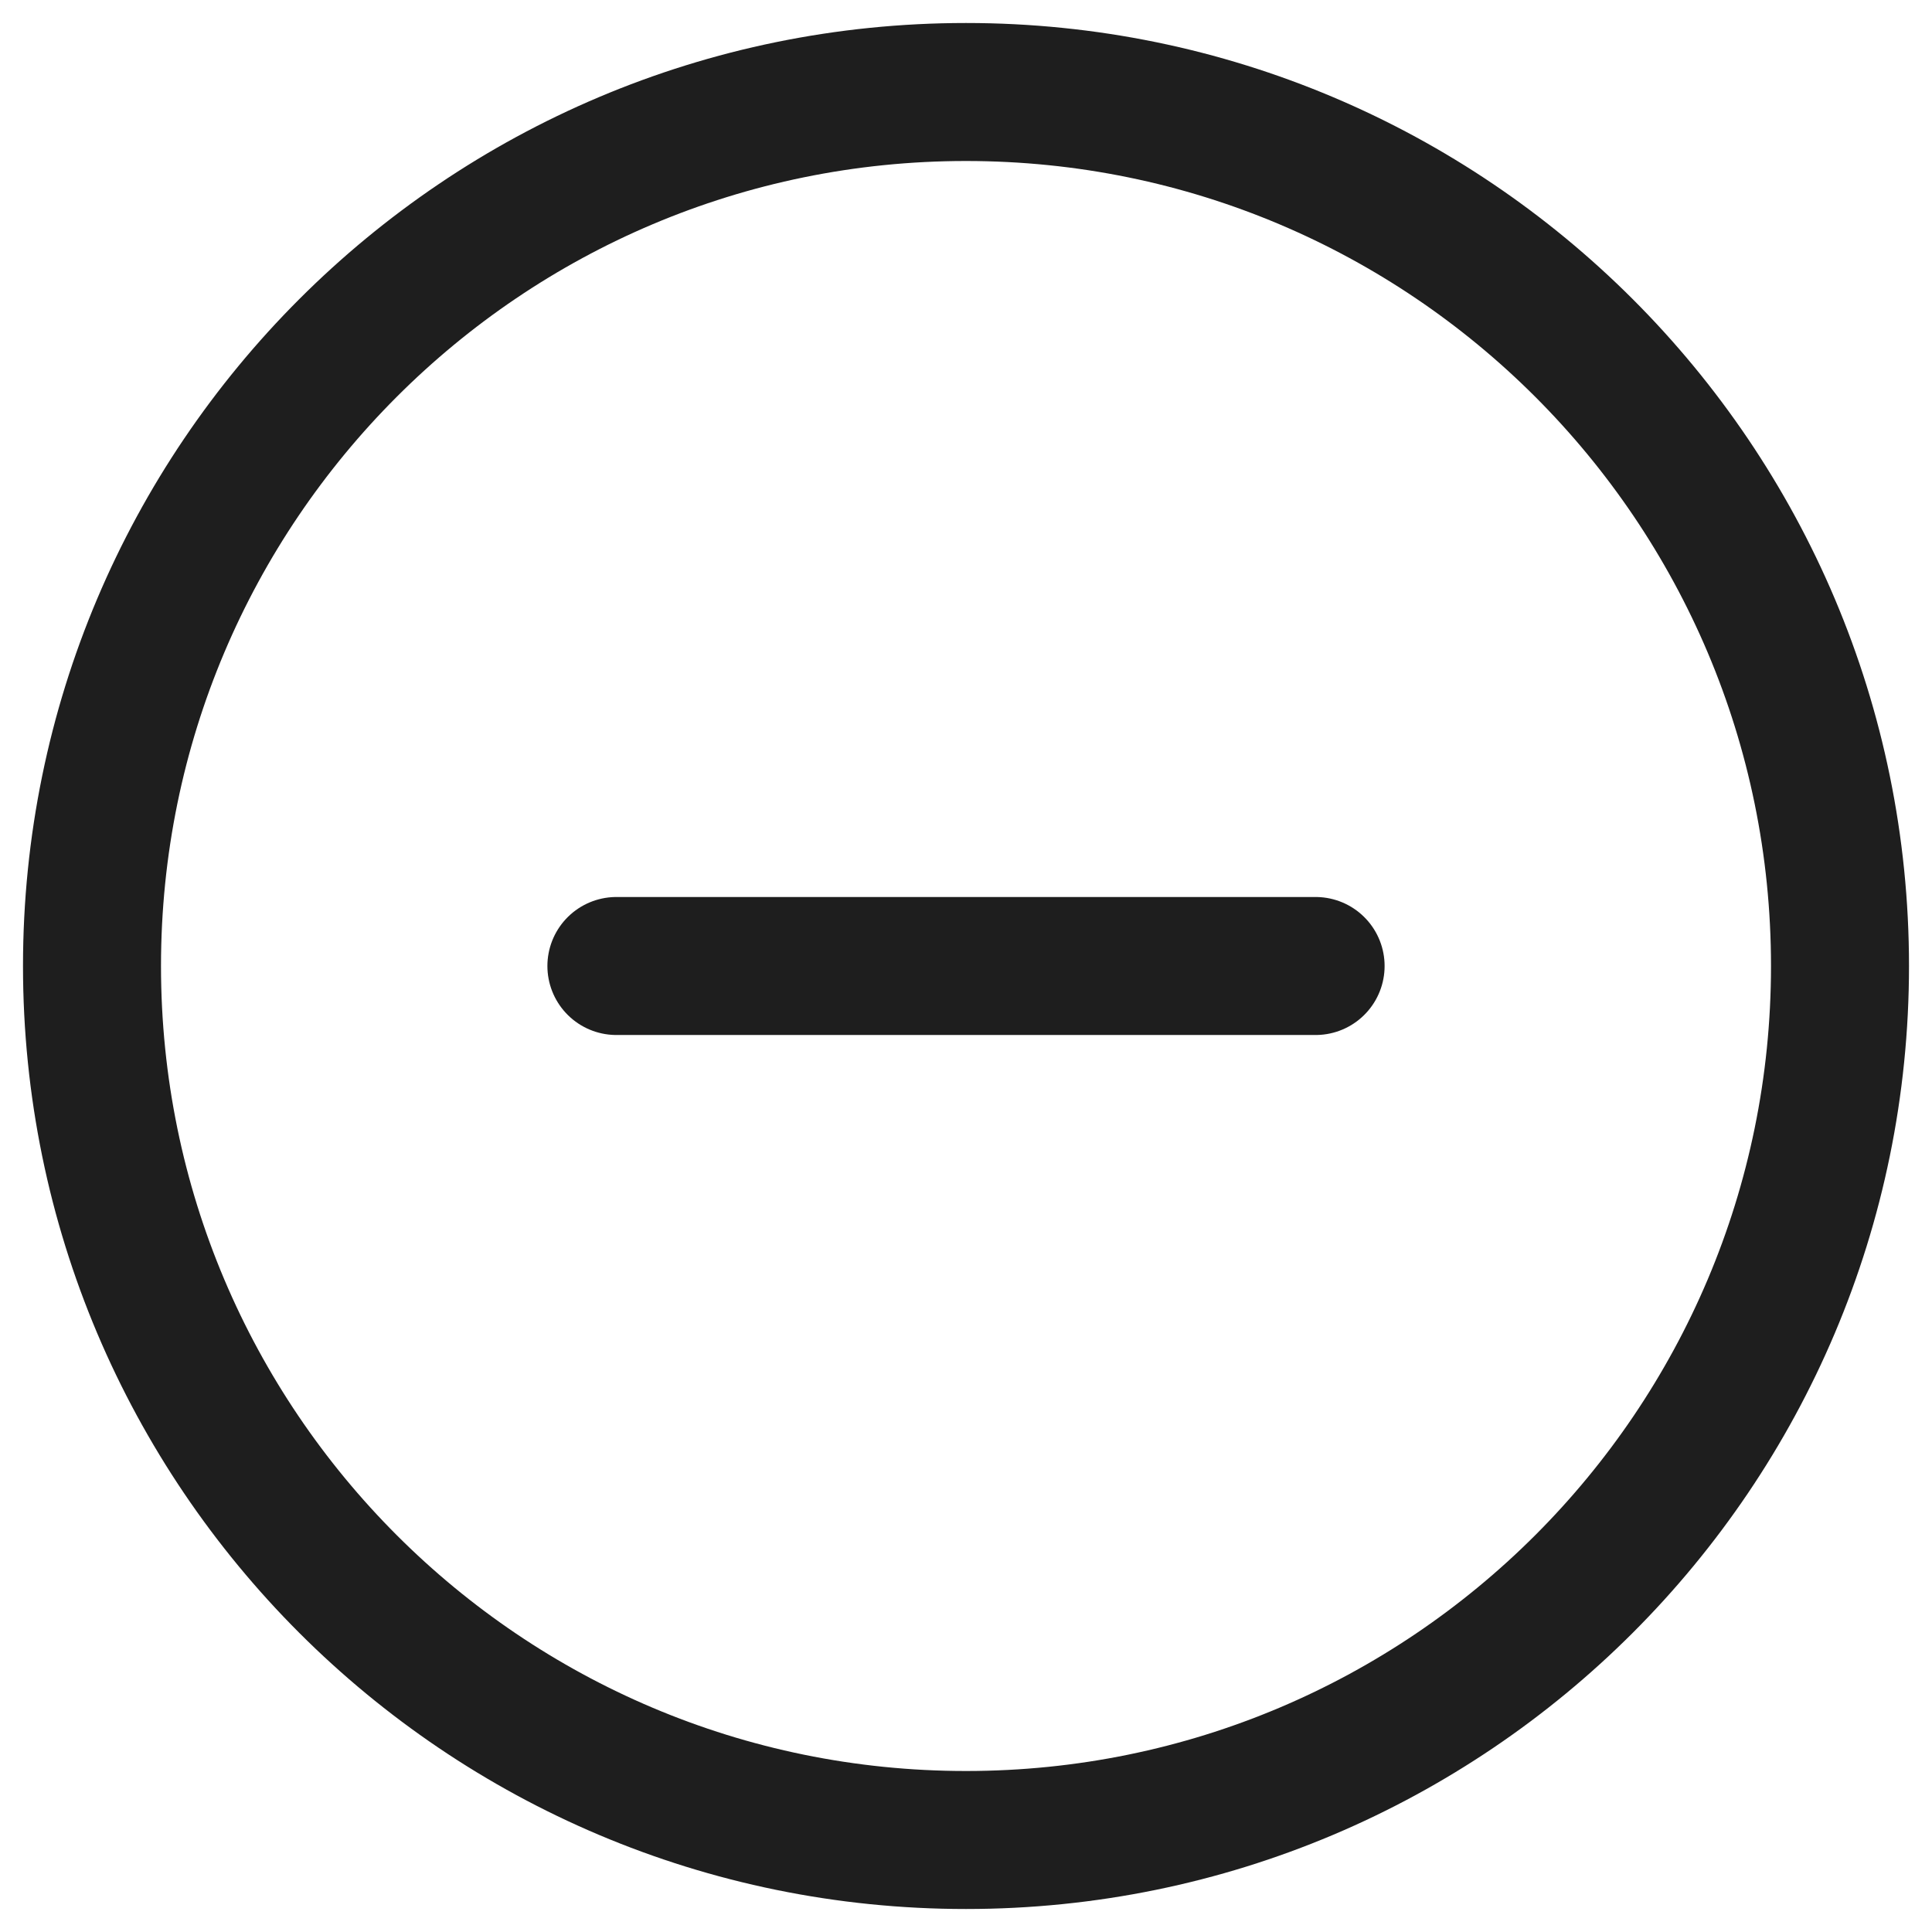
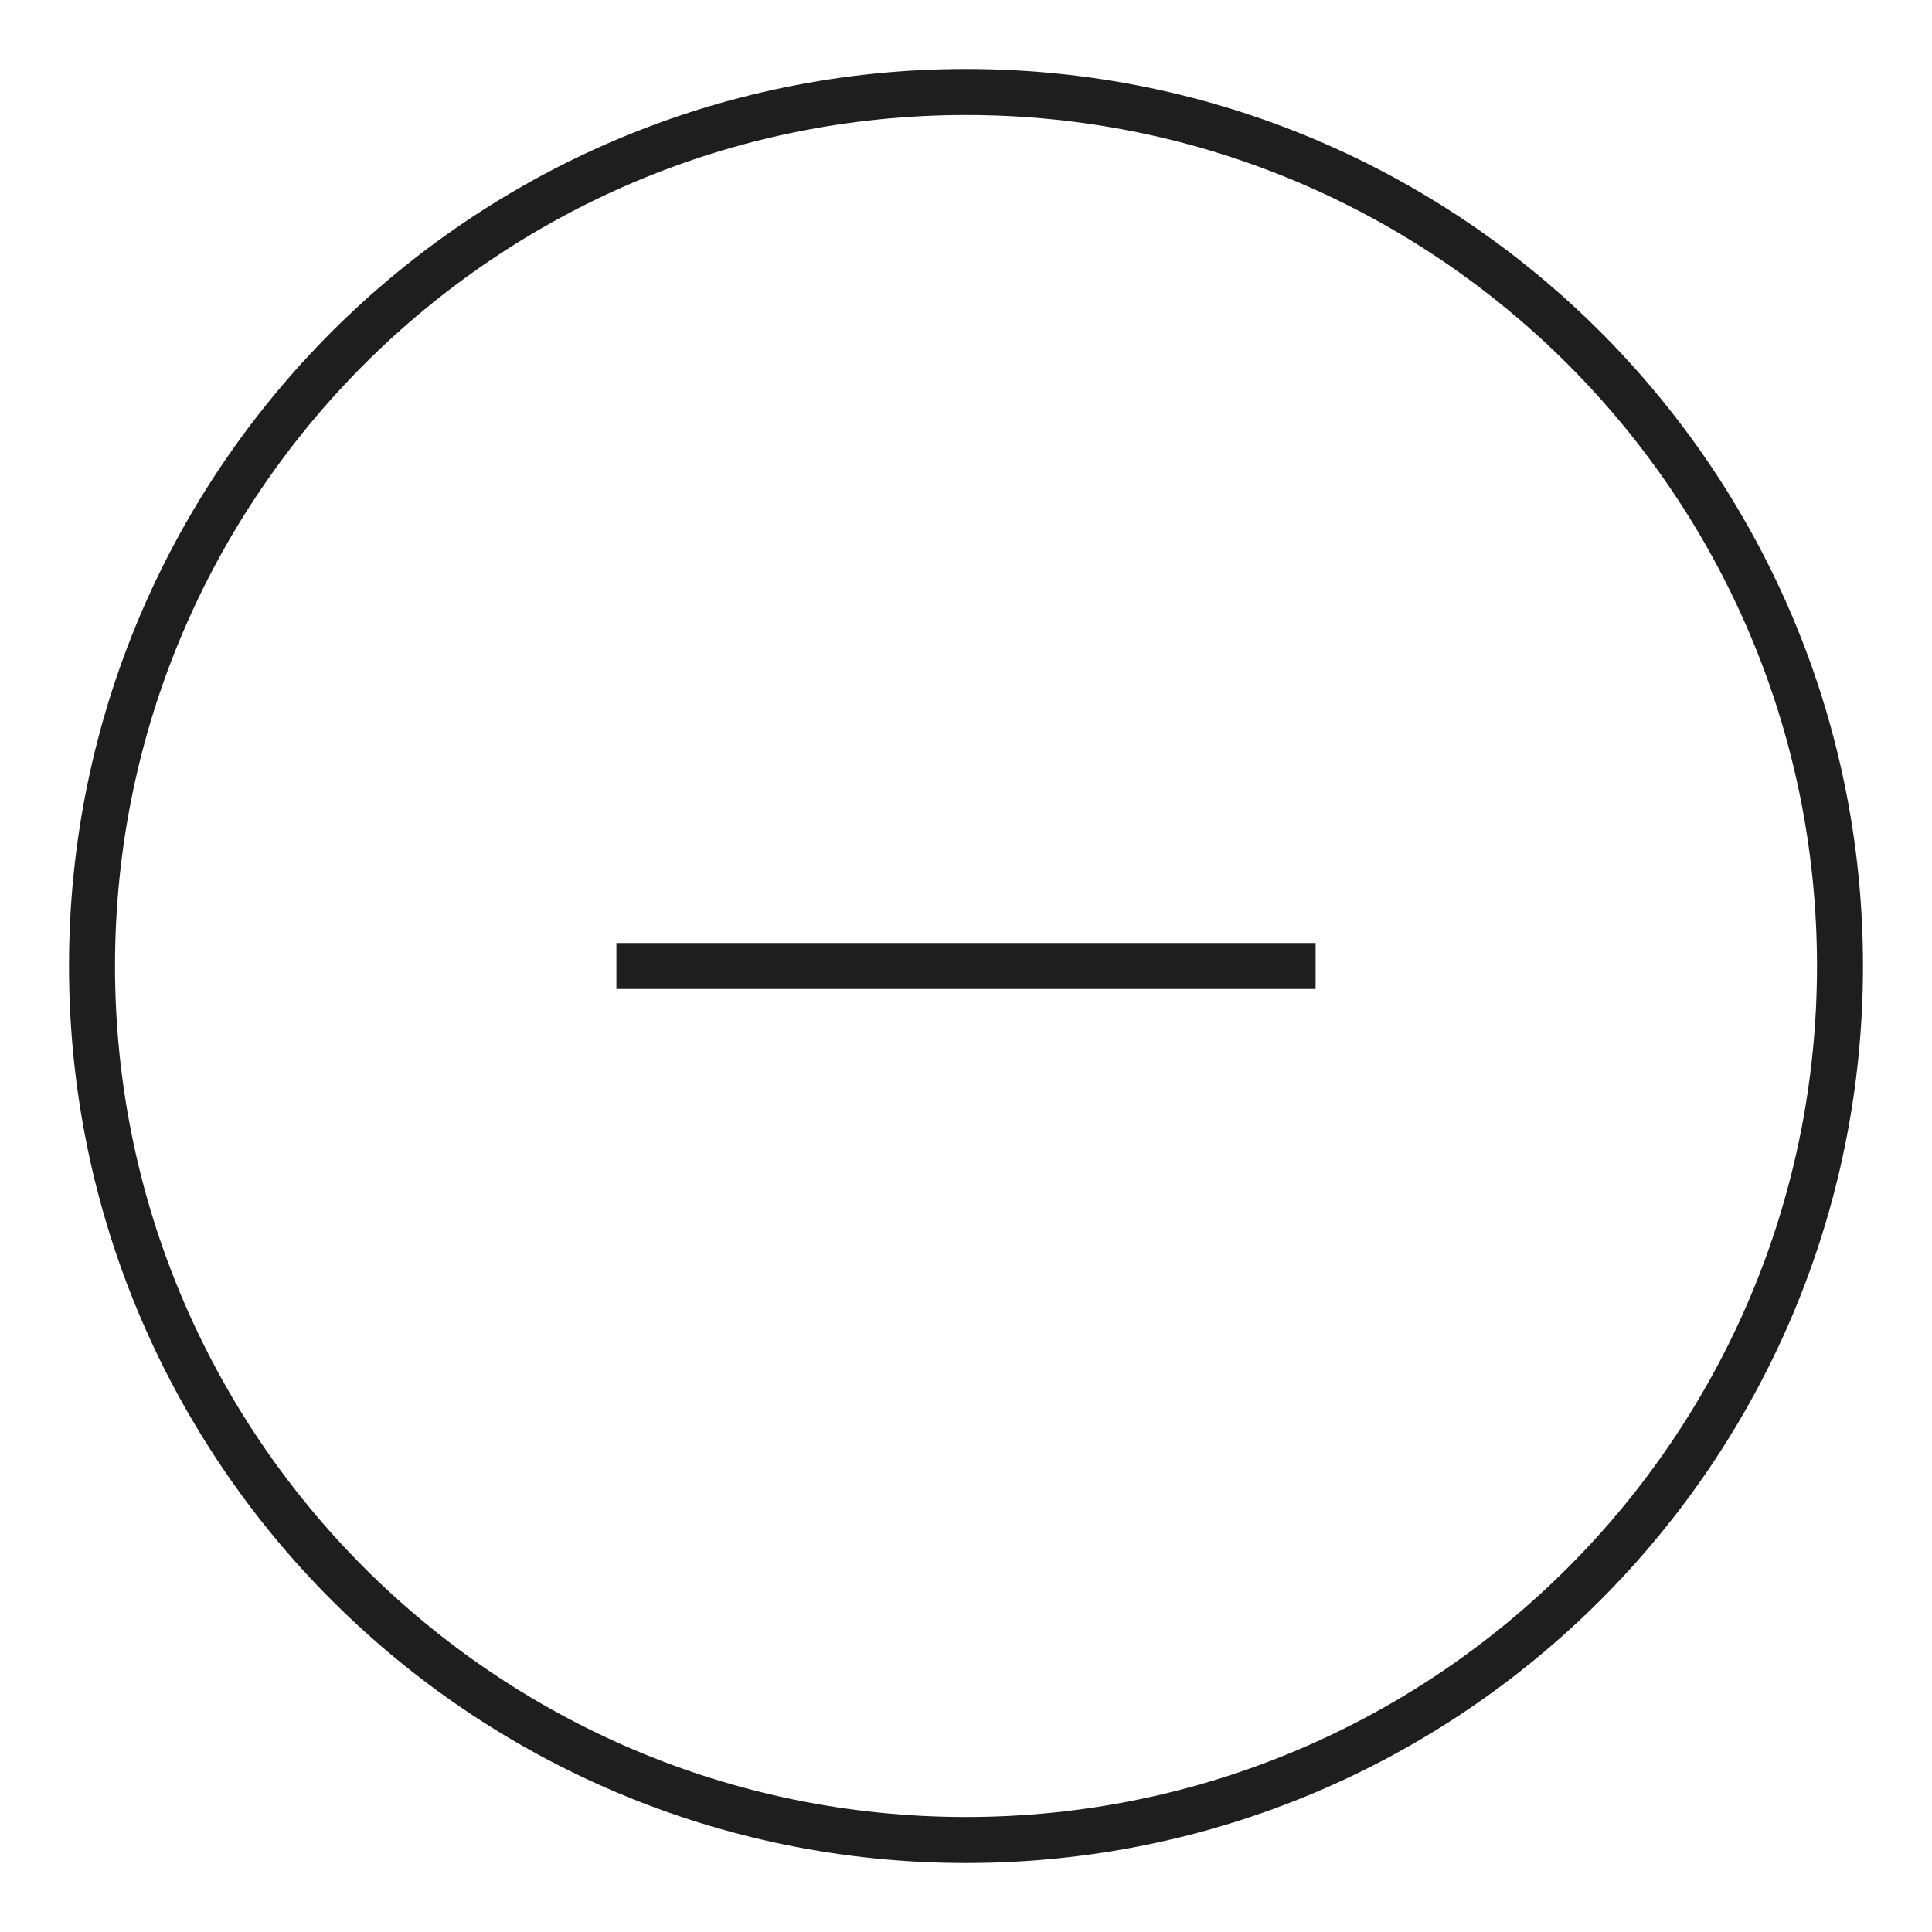
<svg xmlns="http://www.w3.org/2000/svg" width="42" height="42" viewBox="0 0 42 42" fill="none">
-   <path d="M13.4 21H28.6M40 21C40 31.493 31.493 40 21 40C10.507 40 2 31.493 2 21C2 10.507 10.507 2 21 2C31.493 2 40 10.507 40 21Z" stroke="#1E1E1E" stroke-width="3" stroke-linecap="round" stroke-linejoin="round" />
+   <path d="M13.4 21H28.6M40 21C40 31.493 31.493 40 21 40C10.507 40 2 31.493 2 21C2 10.507 10.507 2 21 2C31.493 2 40 10.507 40 21Z" stroke="#1E1E1E" strokeWidth="3" strokeLinecap="round" strokeLinejoin="round" />
</svg>
